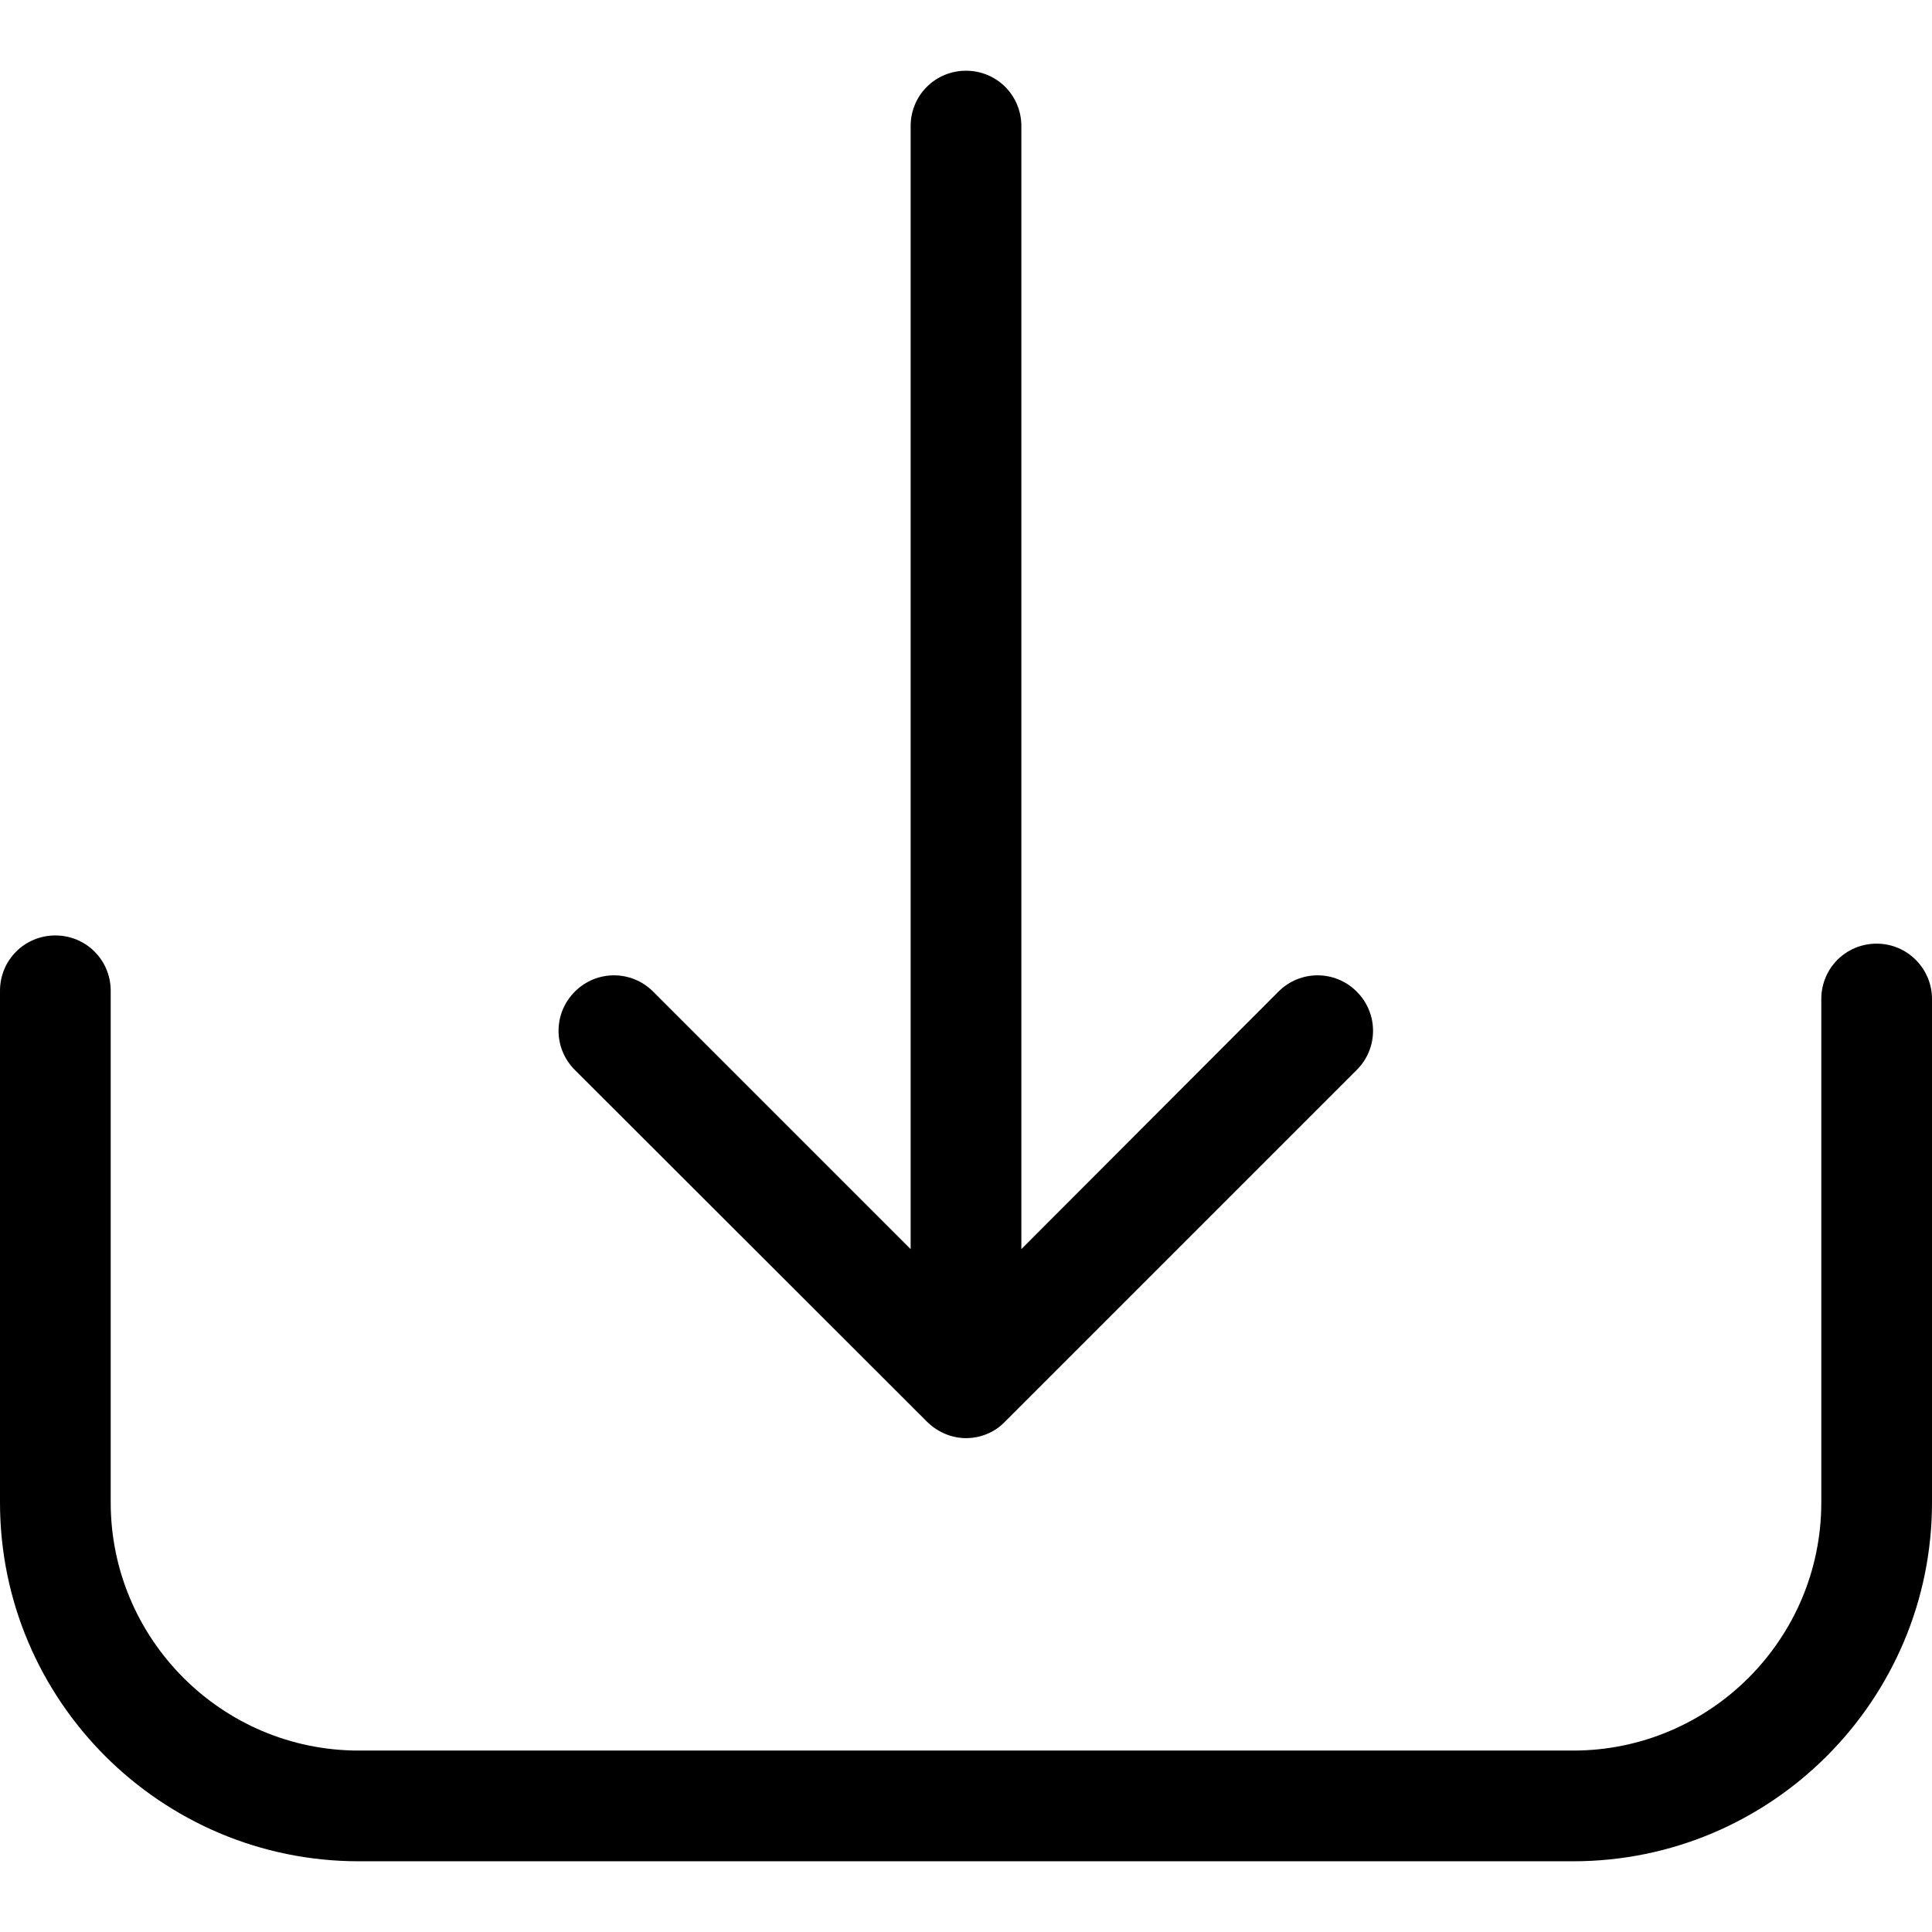
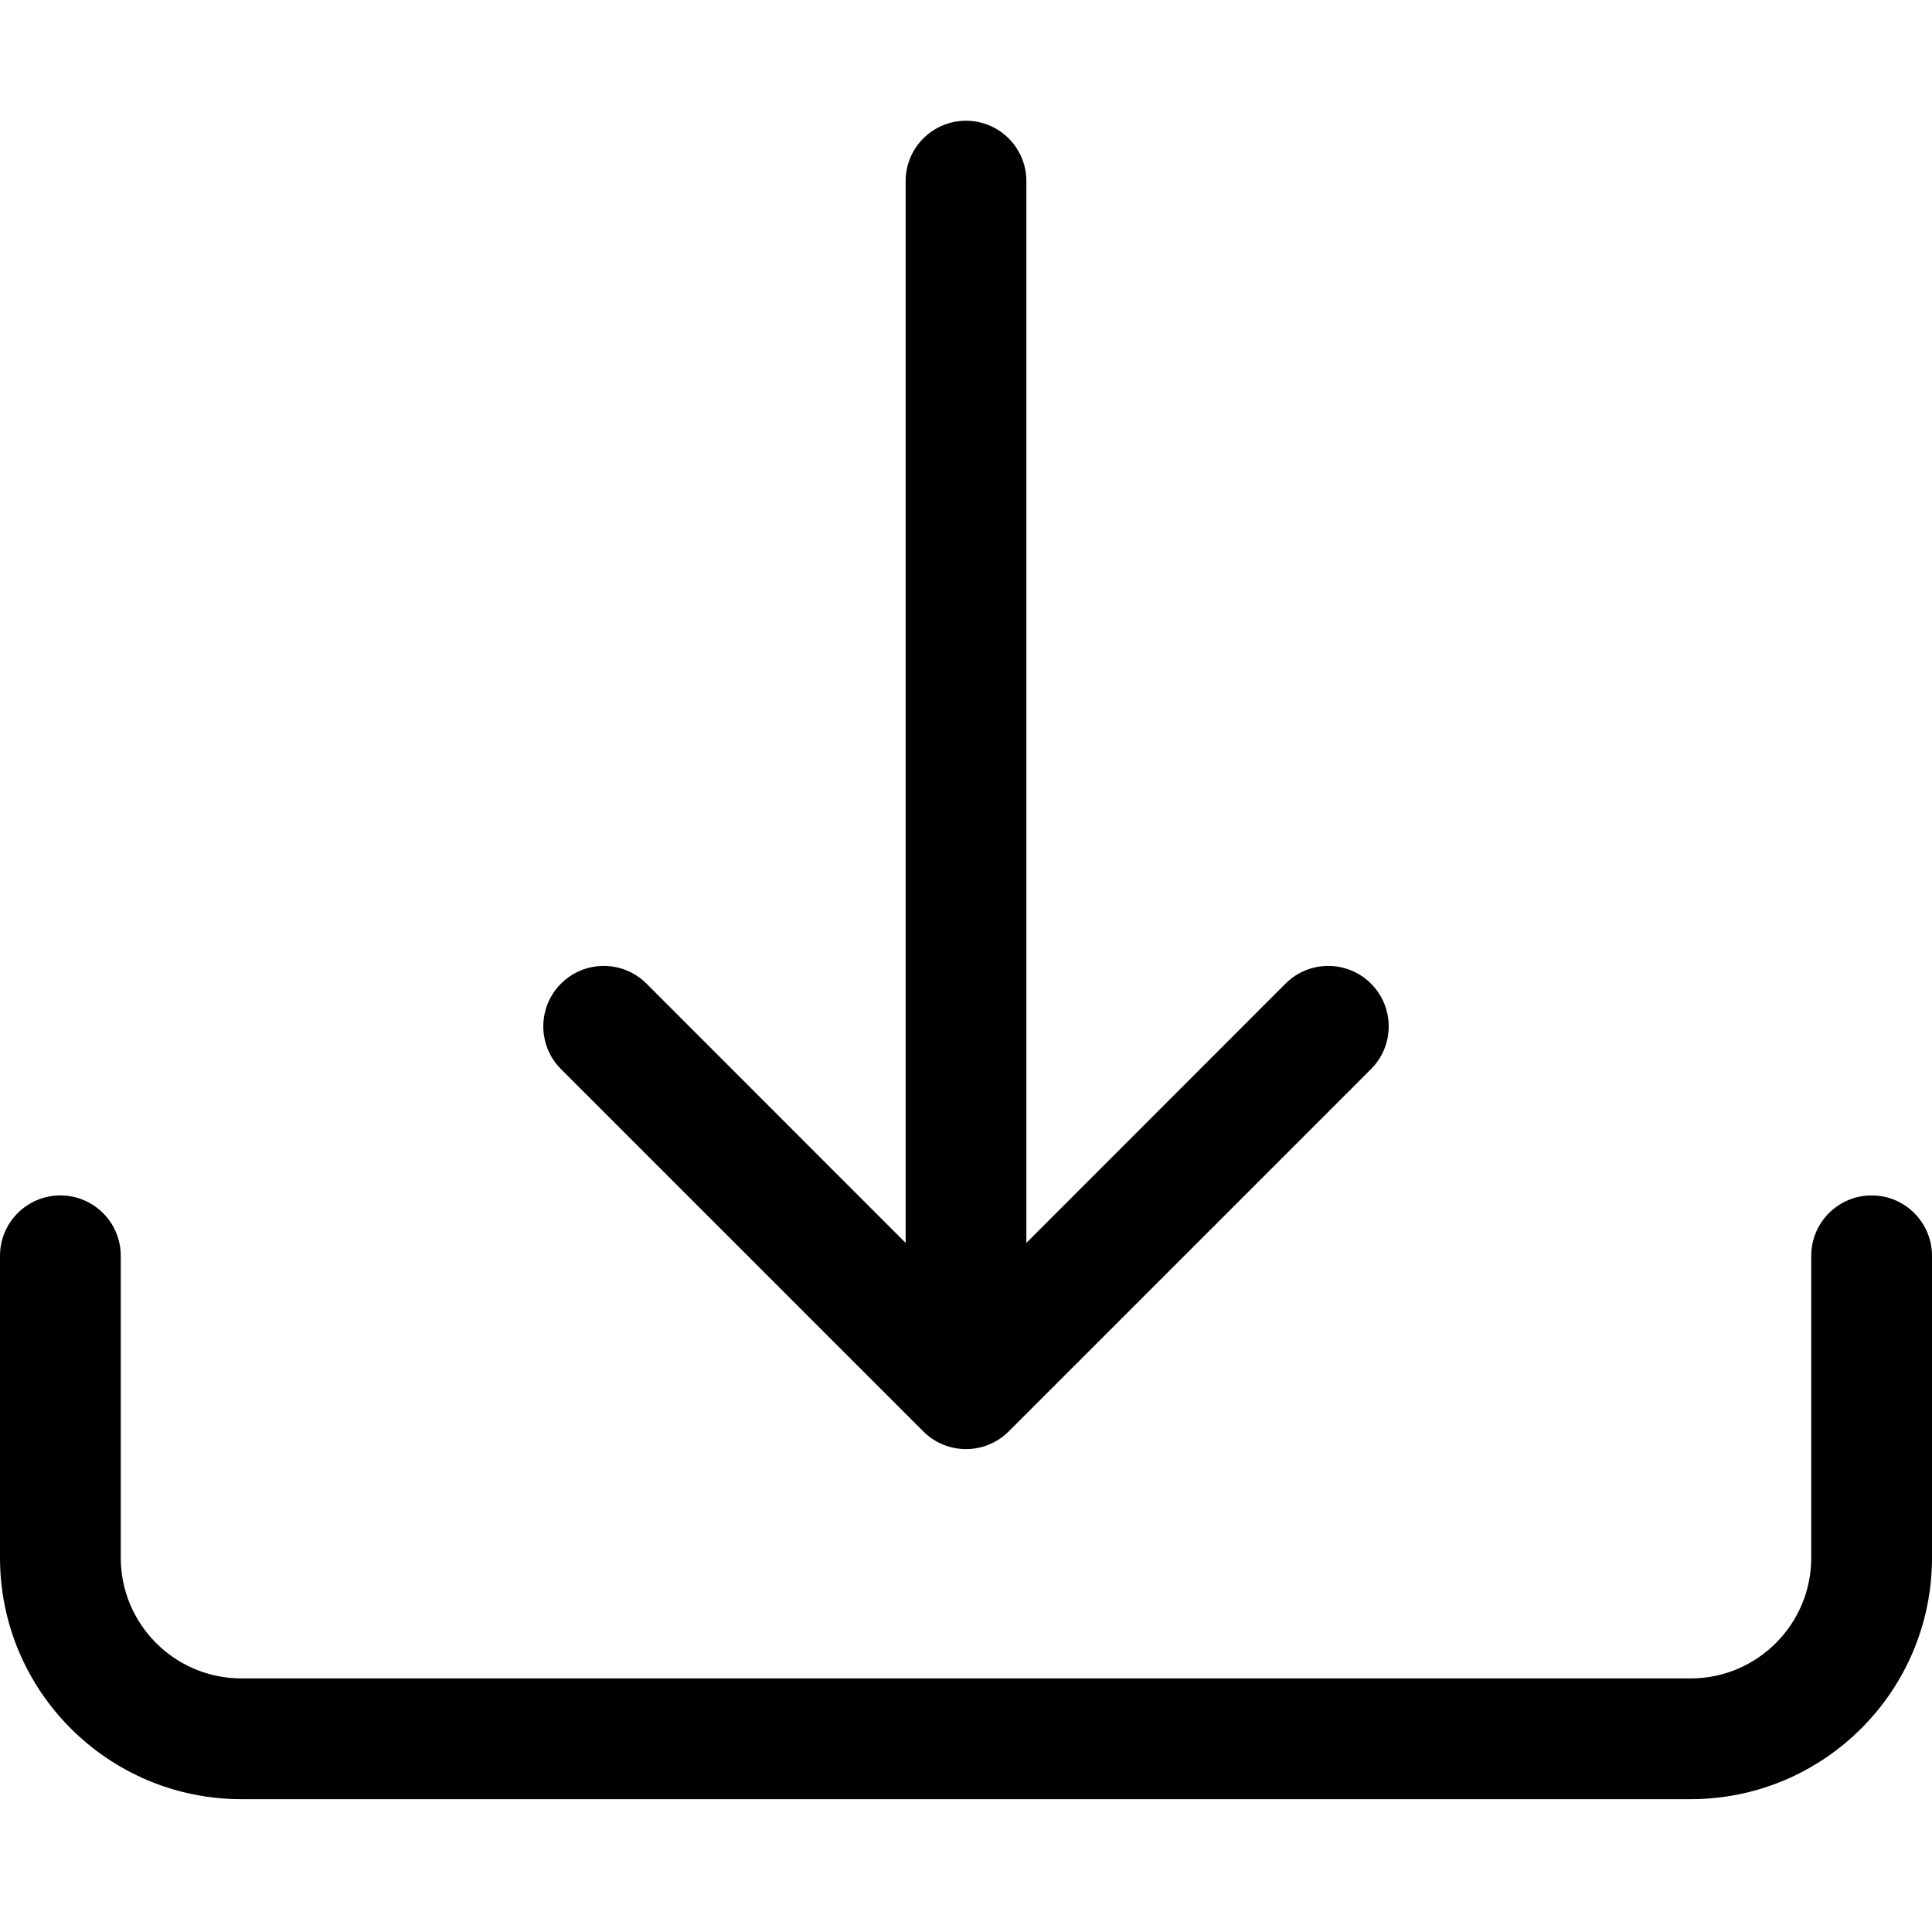
- <svg xmlns="http://www.w3.org/2000/svg" fill="#000000" height="800px" width="800px" version="1.1" id="Capa_1" viewBox="0 0 471.2 471.2" xml:space="preserve">
-   <g>
-     <g>
-       <path d="M457.7,230.15c-7.5,0-13.5,6-13.5,13.5v122.8c0,33.4-27.2,60.5-60.5,60.5H87.5c-33.4,0-60.5-27.2-60.5-60.5v-124.8    c0-7.5-6-13.5-13.5-13.5s-13.5,6-13.5,13.5v124.8c0,48.3,39.3,87.5,87.5,87.5h296.2c48.3,0,87.5-39.3,87.5-87.5v-122.8    C471.2,236.25,465.2,230.15,457.7,230.15z" />
-       <path d="M226.1,346.75c2.6,2.6,6.1,4,9.5,4s6.9-1.3,9.5-4l85.8-85.8c5.3-5.3,5.3-13.8,0-19.1c-5.3-5.3-13.8-5.3-19.1,0l-62.7,62.8    V30.75c0-7.5-6-13.5-13.5-13.5s-13.5,6-13.5,13.5v273.9l-62.8-62.8c-5.3-5.3-13.8-5.3-19.1,0c-5.3,5.3-5.3,13.8,0,19.1    L226.1,346.75z" />
-     </g>
-   </g>
+ <svg xmlns="http://www.w3.org/2000/svg" width="1em" height="1em" viewBox="0 0 16 16" class="bi bi-download" fill="currentColor">
+   <path fill-rule="evenodd" d="M.5 9.9a.5.5 0 0 1 .5.5v2.5a1 1 0 0 0 1 1h12a1 1 0 0 0 1-1v-2.5a.5.5 0 0 1 1 0v2.5a2 2 0 0 1-2 2H2a2 2 0 0 1-2-2v-2.5a.5.5 0 0 1 .5-.5z" />
+   <path fill-rule="evenodd" d="M7.646 11.854a.5.5 0 0 0 .708 0l3-3a.5.5 0 0 0-.708-.708L8.5 10.293V1.5a.5.5 0 0 0-1 0v8.793L5.354 8.146a.5.5 0 1 0-.708.708l3 3z" />
</svg>
